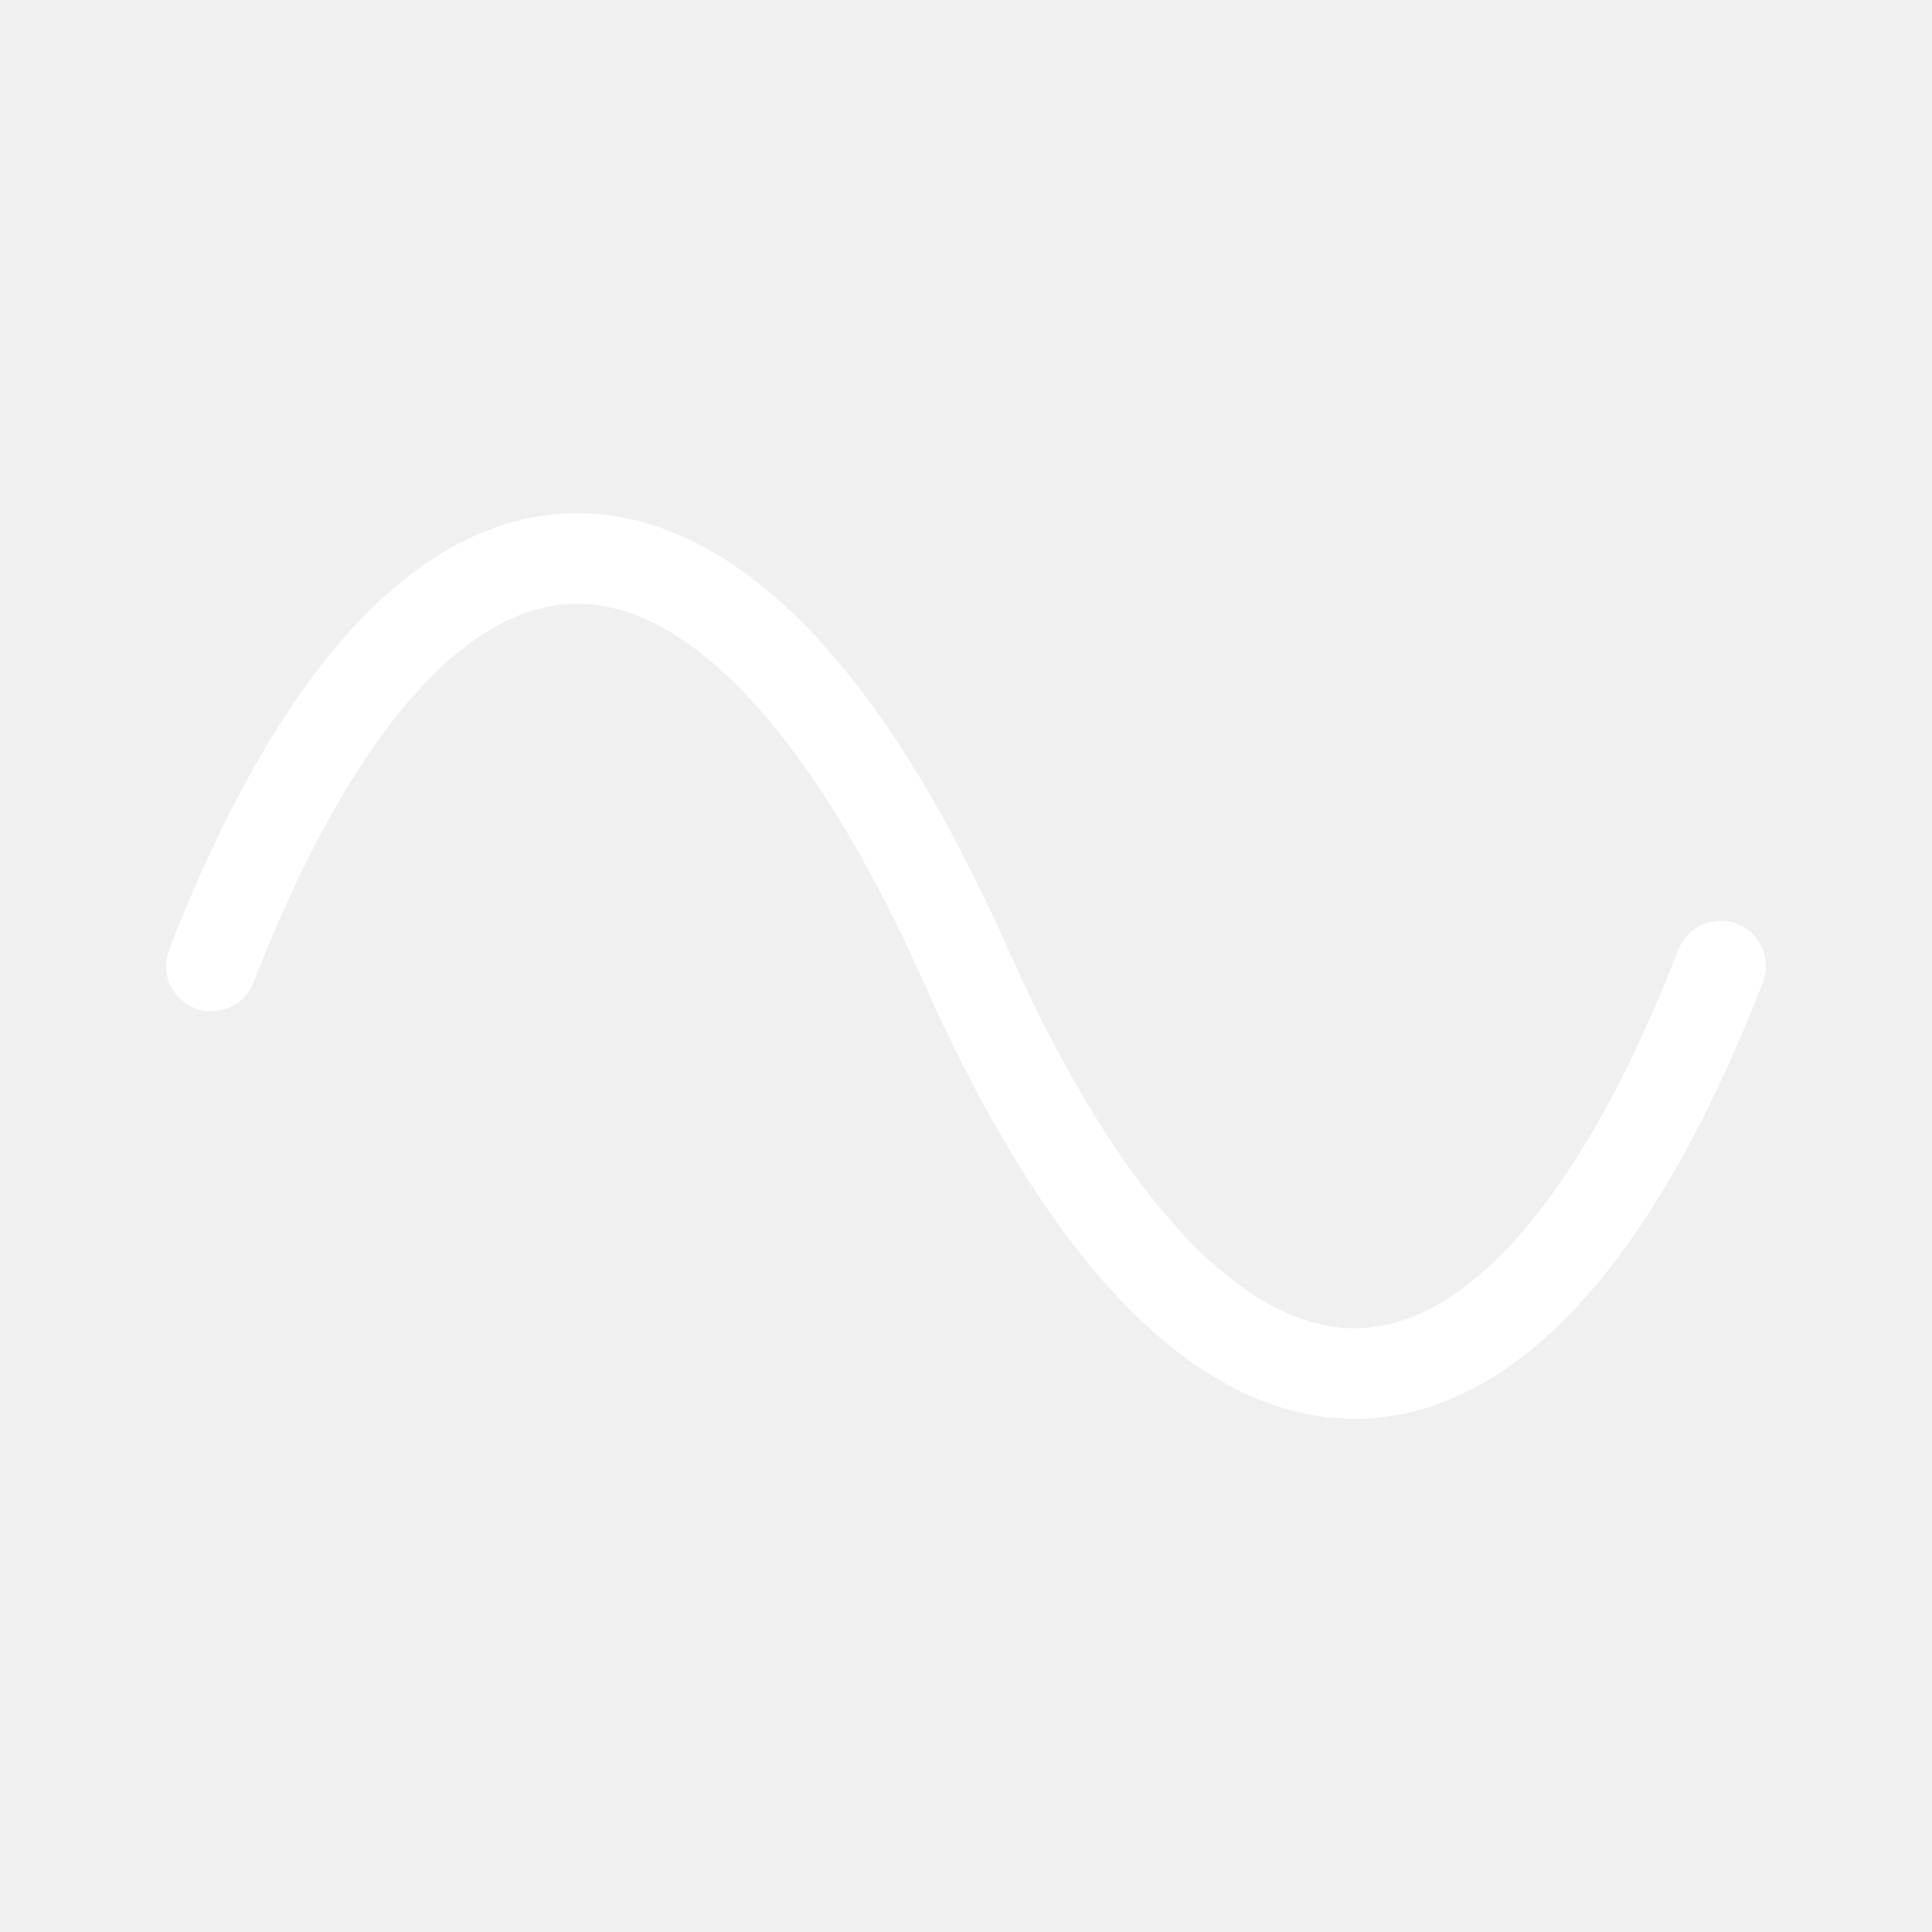
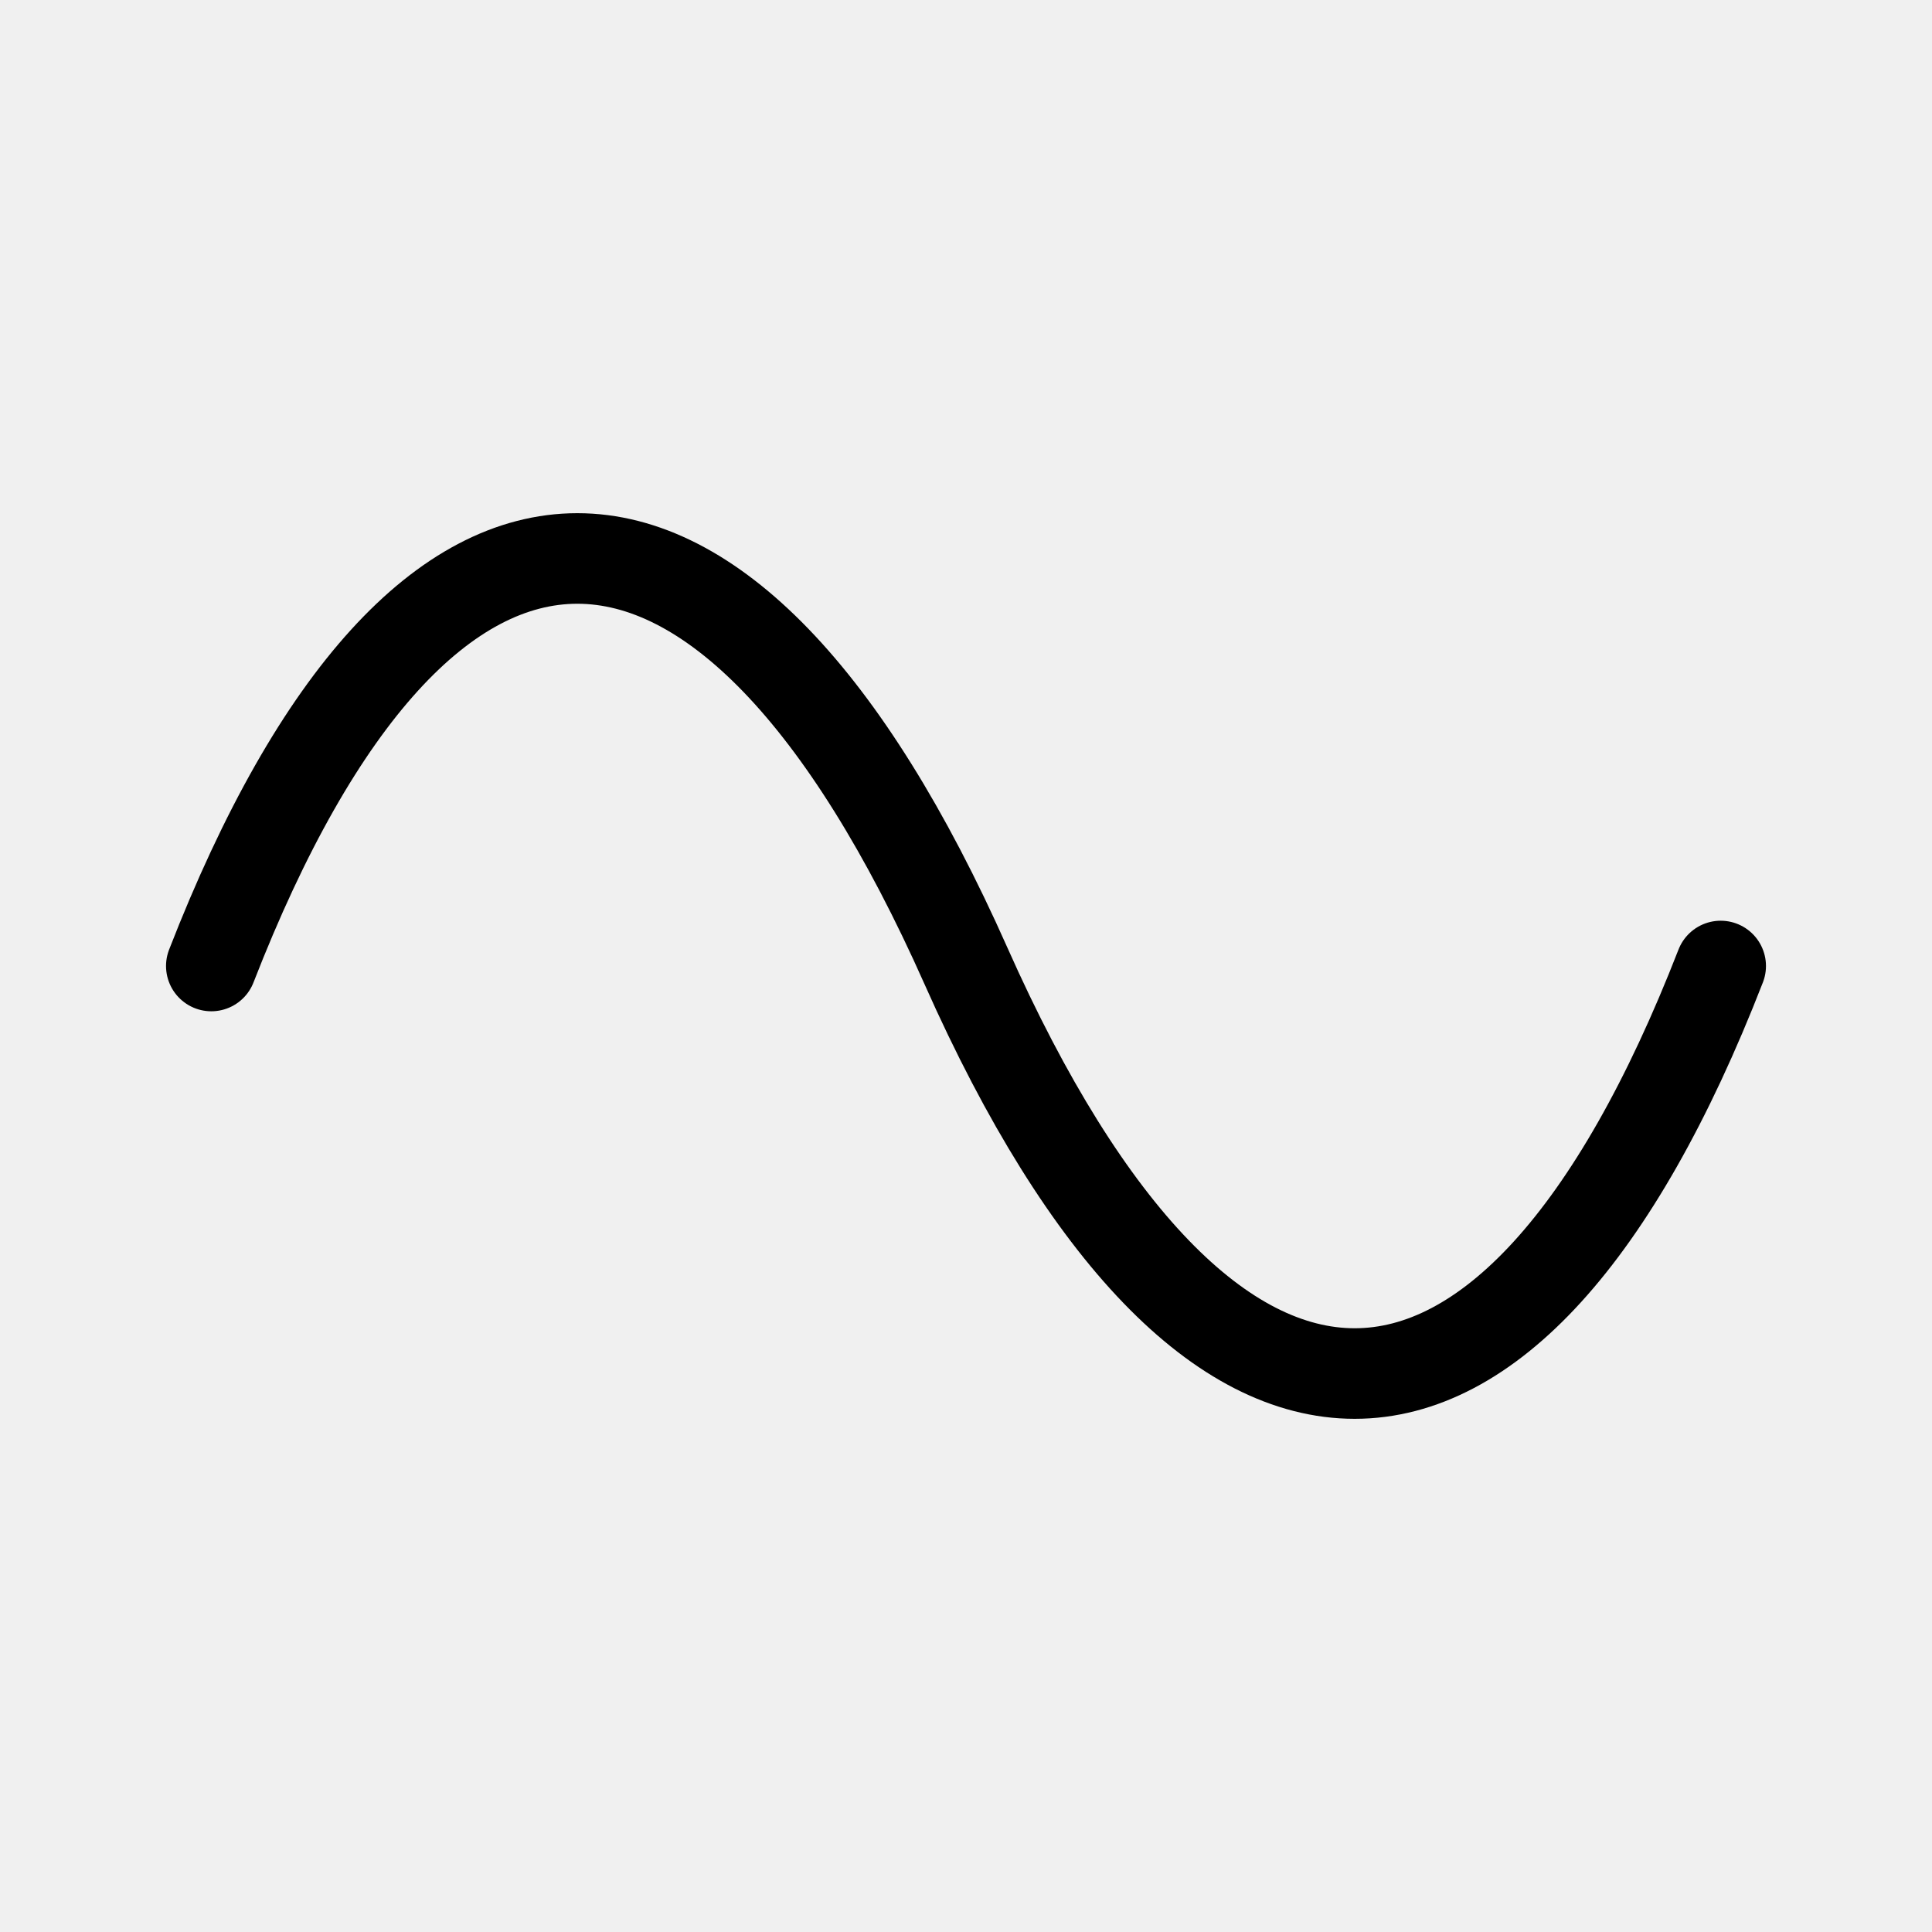
- <svg xmlns="http://www.w3.org/2000/svg" width="64" height="64" viewBox="0 0 64 64" fill="none" stroke="#fff" stroke-width="3" stroke-linecap="round" stroke-linejoin="round">
+ <svg xmlns="http://www.w3.org/2000/svg" class="tosklight-icon" width="64" height="64" viewBox="0 0 64 64" fill="none" color="#000" stroke="currentColor" stroke-width="3" stroke-linecap="round" stroke-linejoin="round">
  <path d="M7 32c7-18 17-18 25 0s18 18 25 0" />
</svg>
